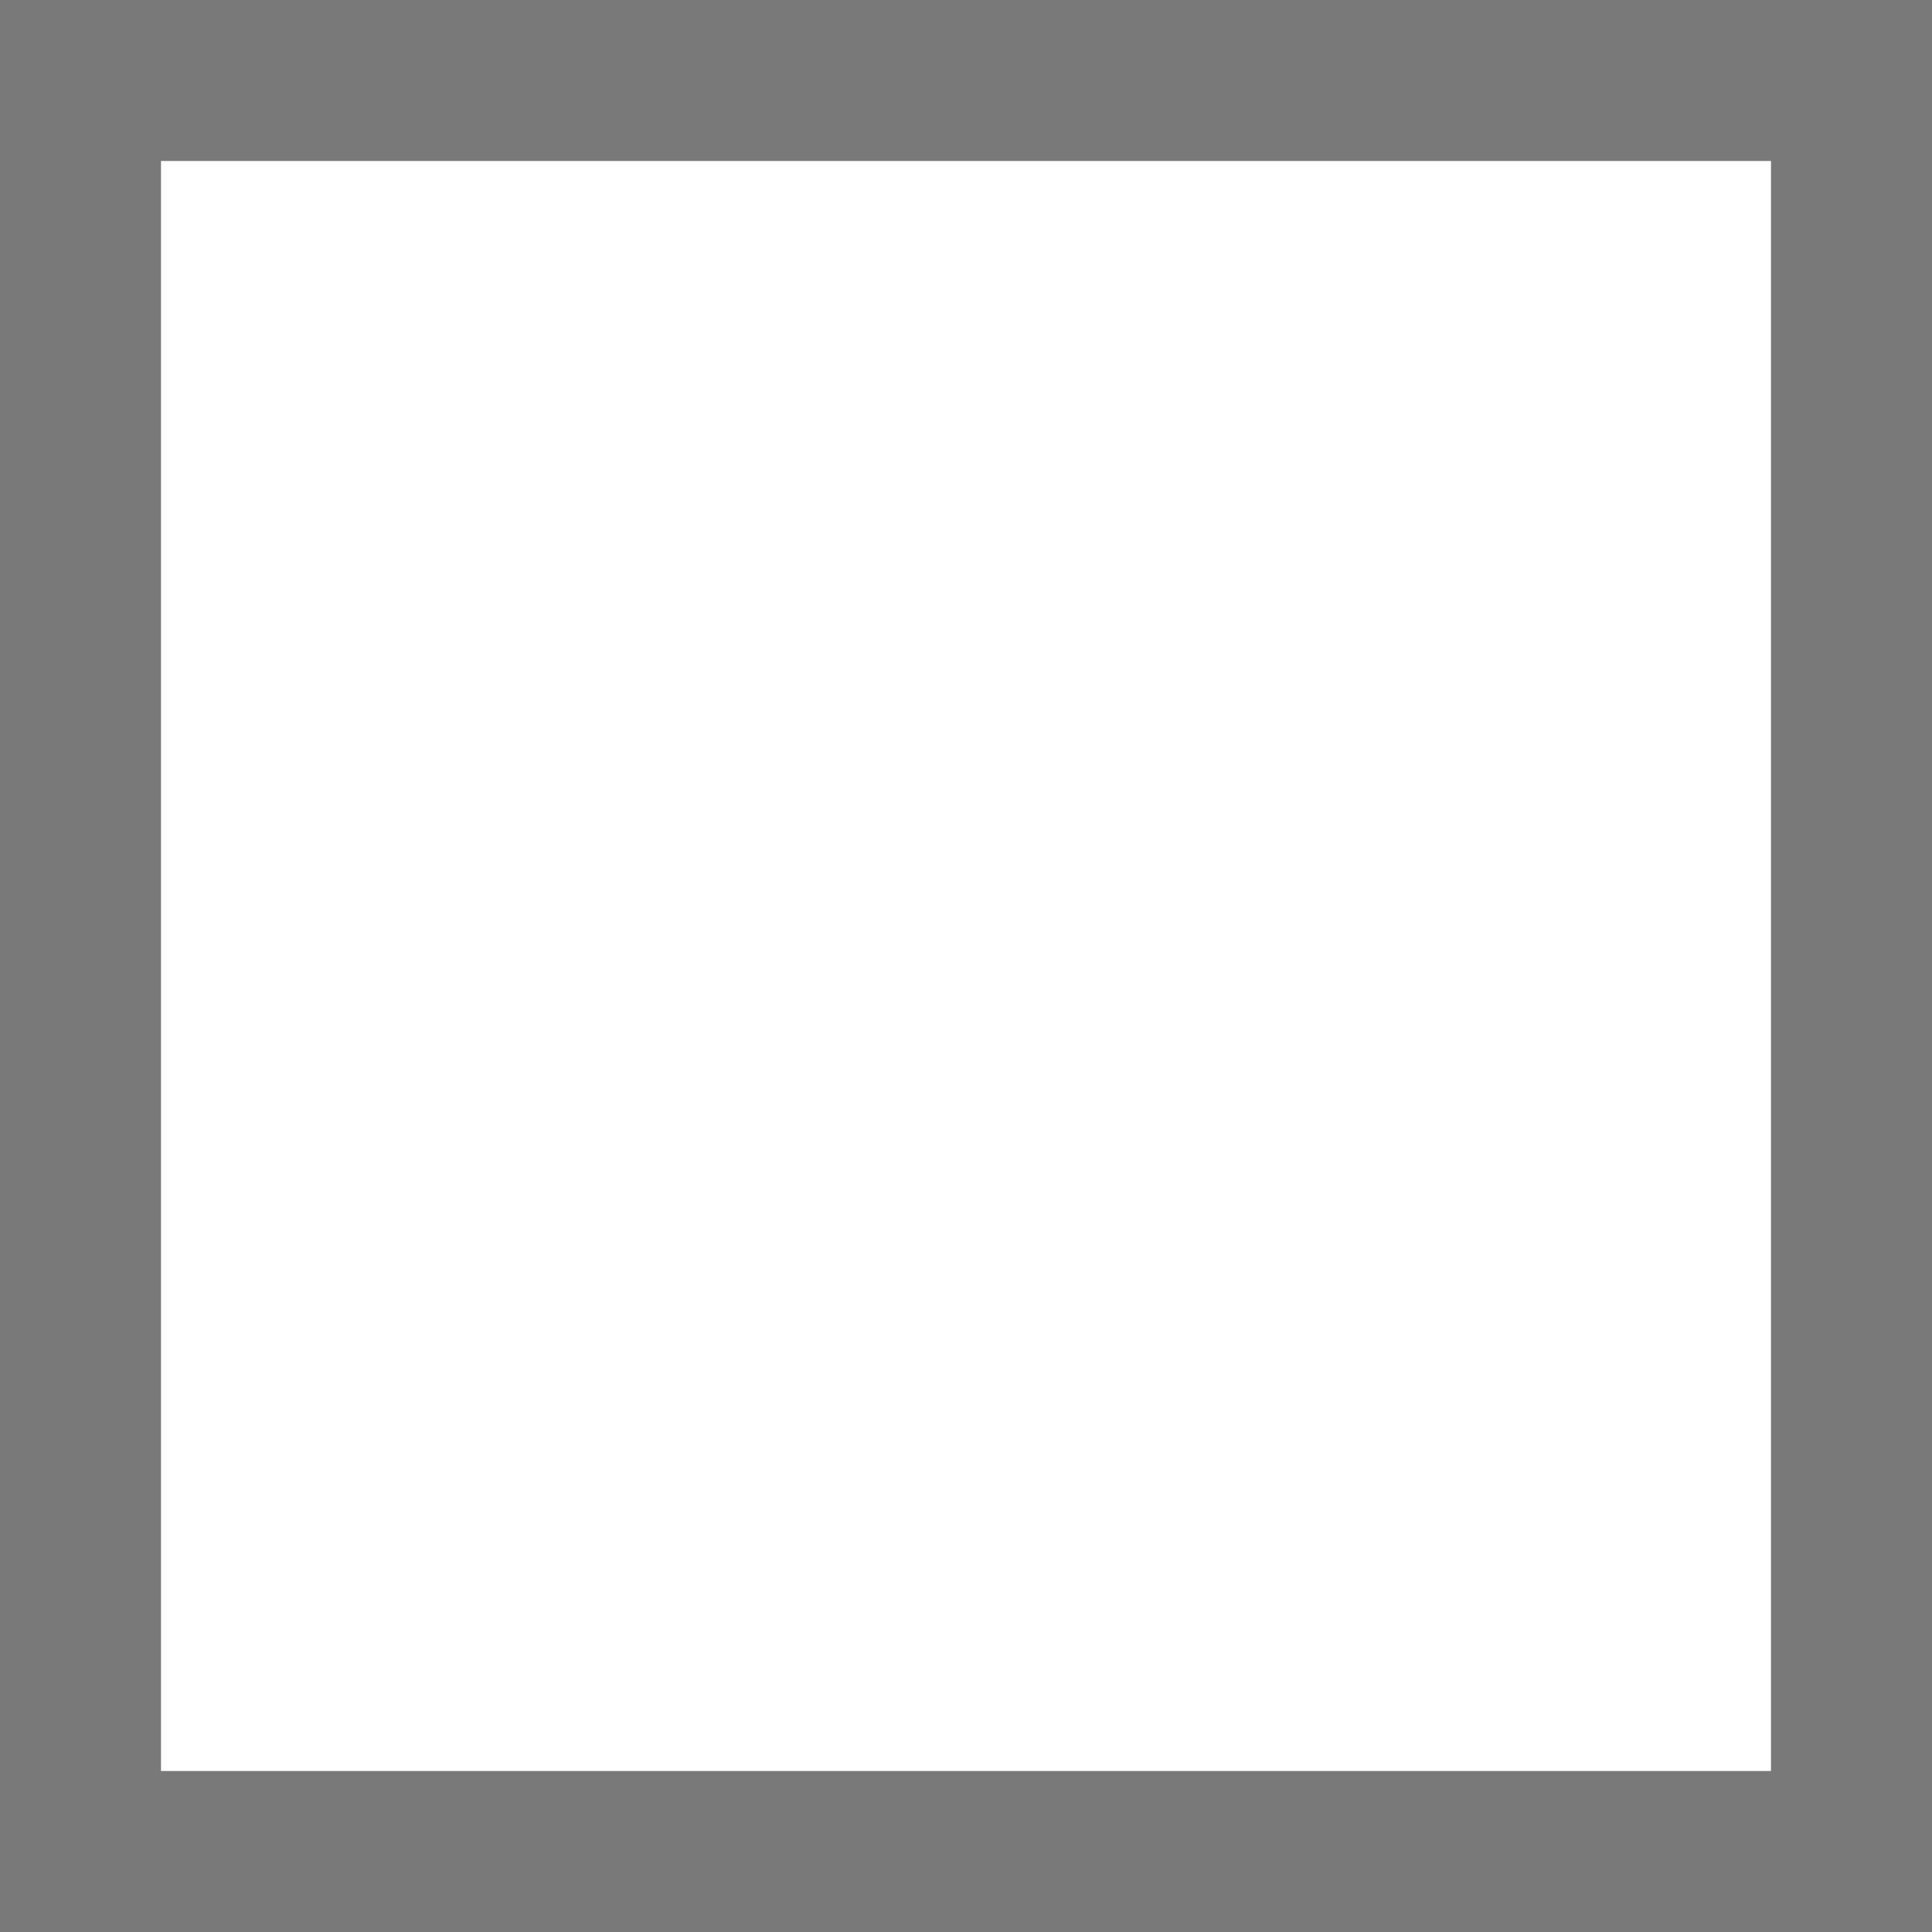
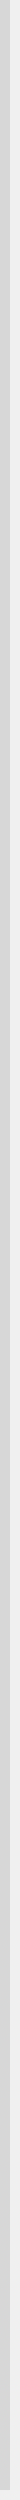
- <svg xmlns="http://www.w3.org/2000/svg" version="1.1" width="12px" height="12px" viewBox="587 251.5  12 12">
-   <path d="M 587.5 252  L 598.5 252  L 598.5 263  L 587.5 263  L 587.5 252  Z " fill-rule="nonzero" fill="#ffffff" stroke="none" />
-   <path d="M 587.5 252  L 598.5 252  L 598.5 263  L 587.5 263  L 587.5 252  Z " stroke-width="1" stroke="#797979" fill="none" />
+ <svg xmlns="http://www.w3.org/2000/svg" version="1.1" width="2px" height="251px">
+   <g transform="matrix(1 0 0 1 -420 -211 )">
+     <path d="M 420.5 211  L 420.5 461  " stroke-width="1" stroke="#d7d7d7" fill="none" />
+   </g>
</svg>
